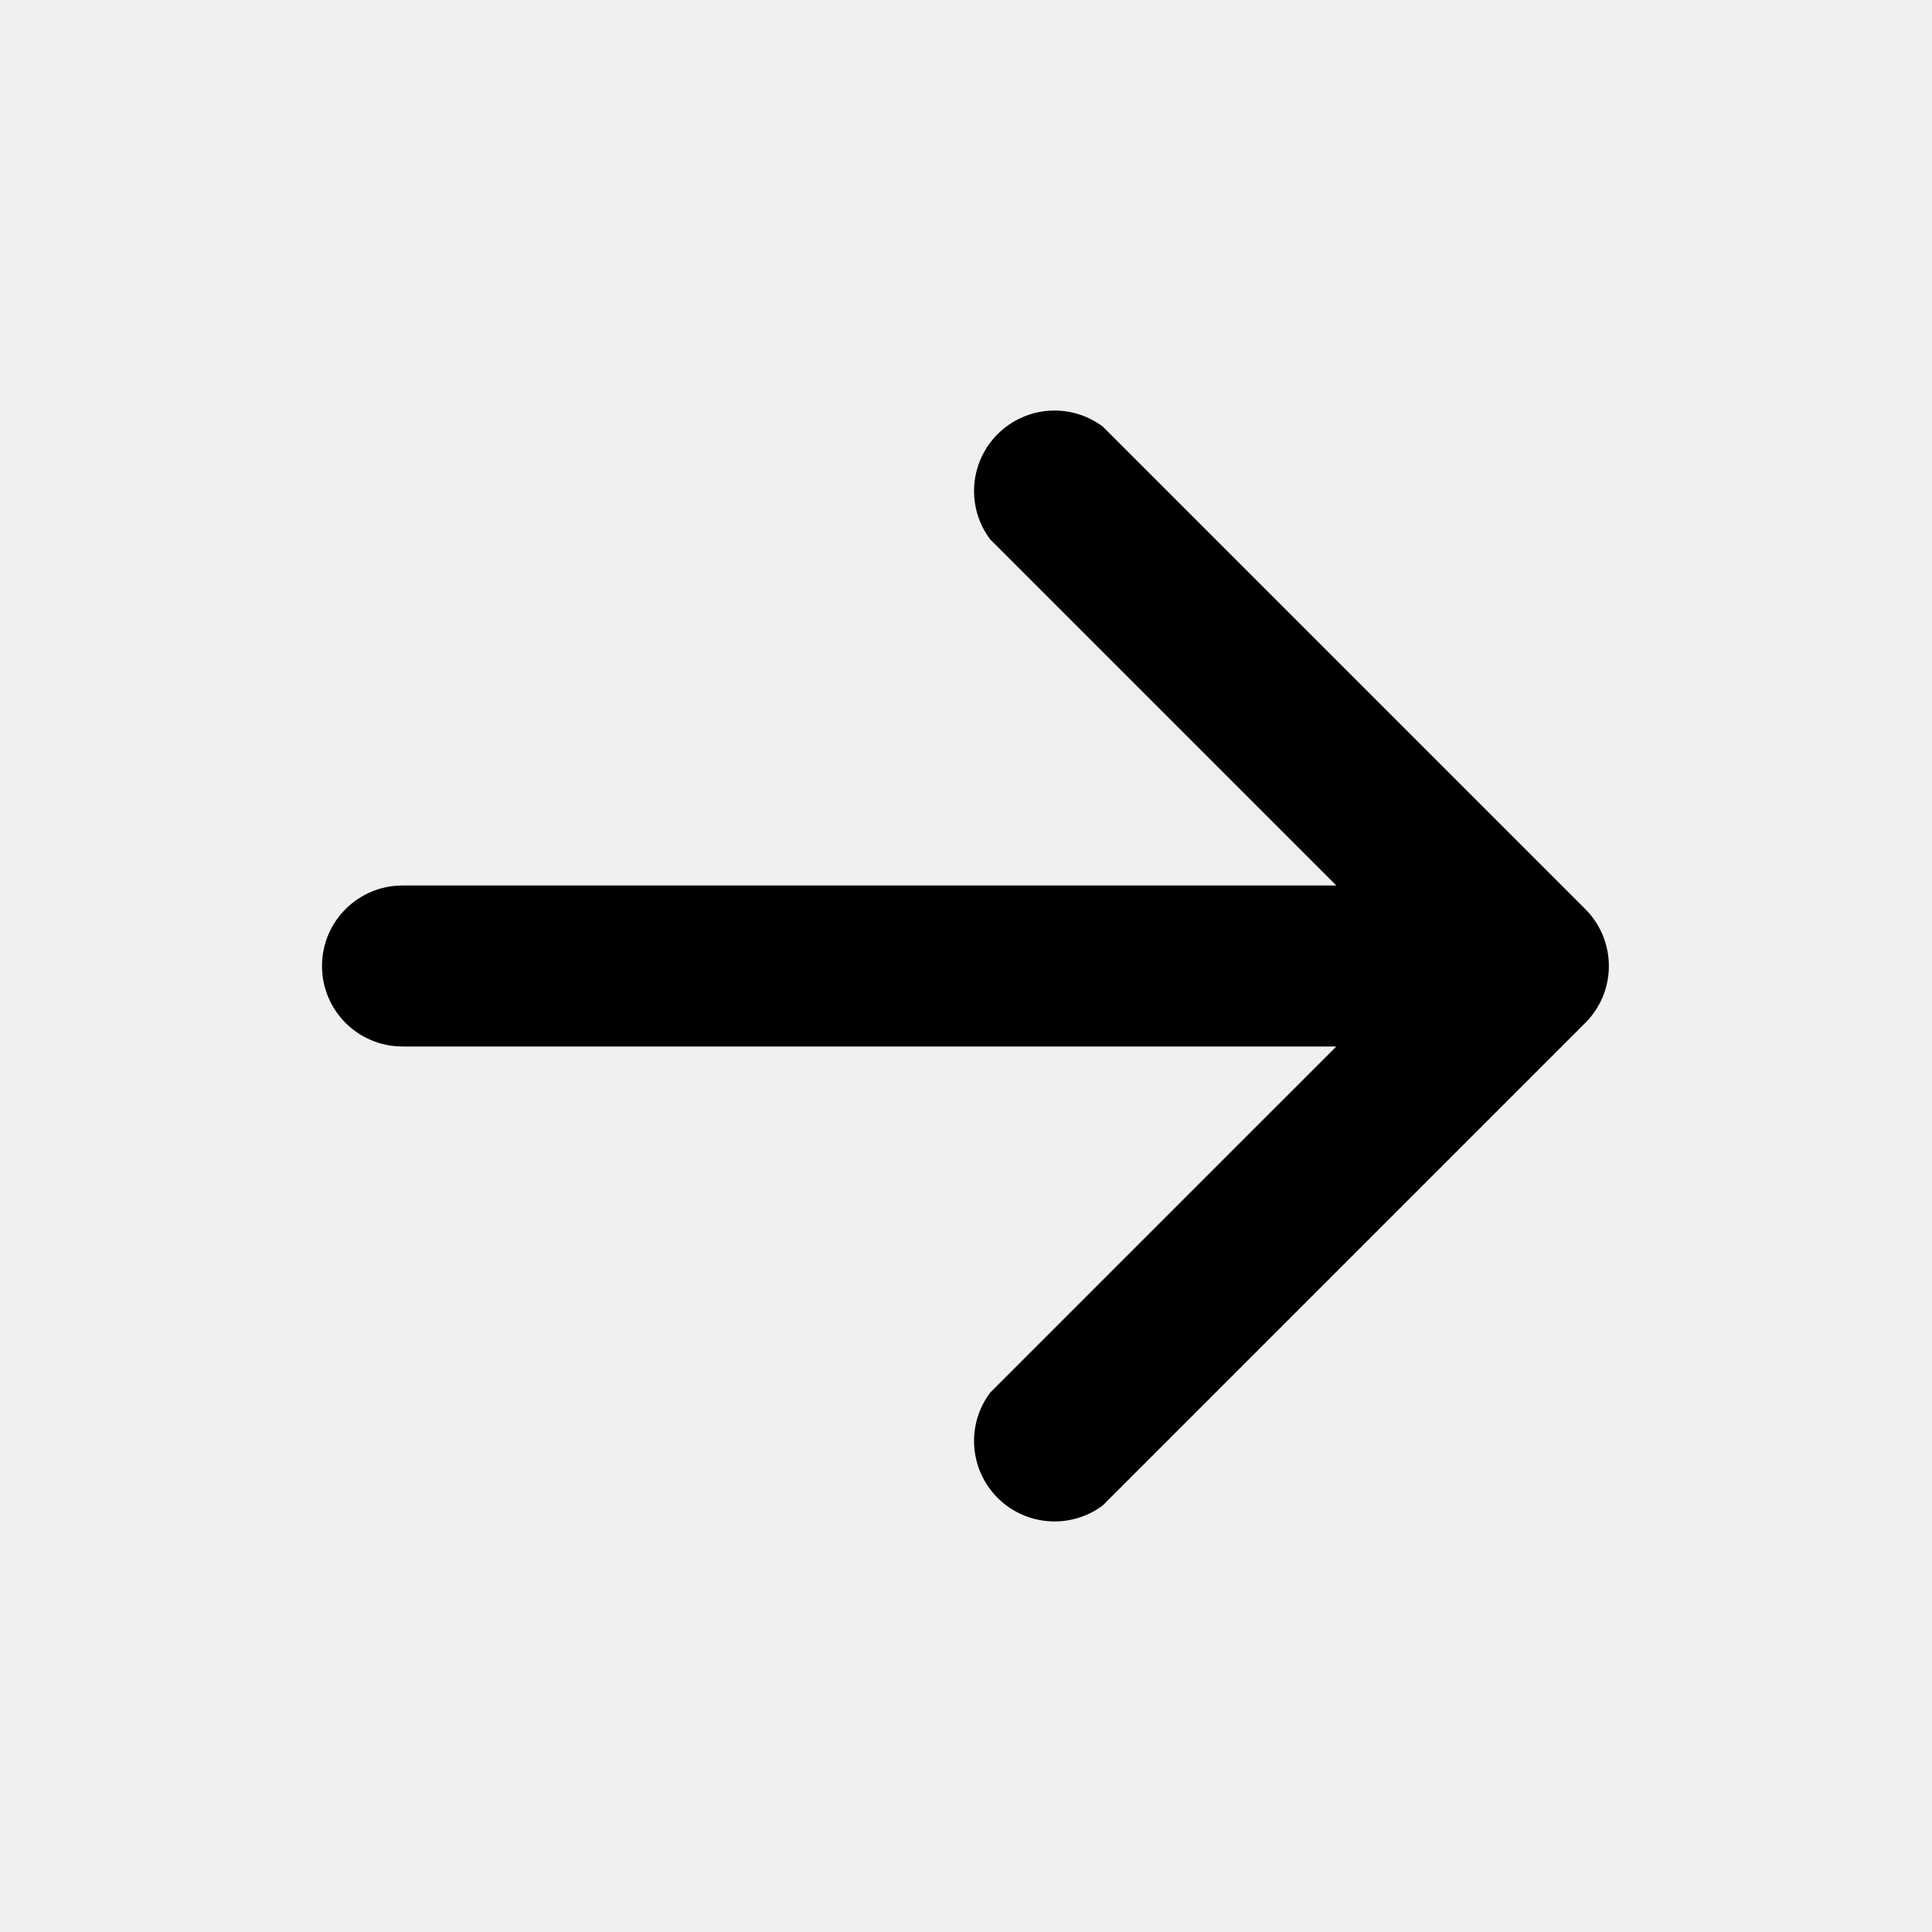
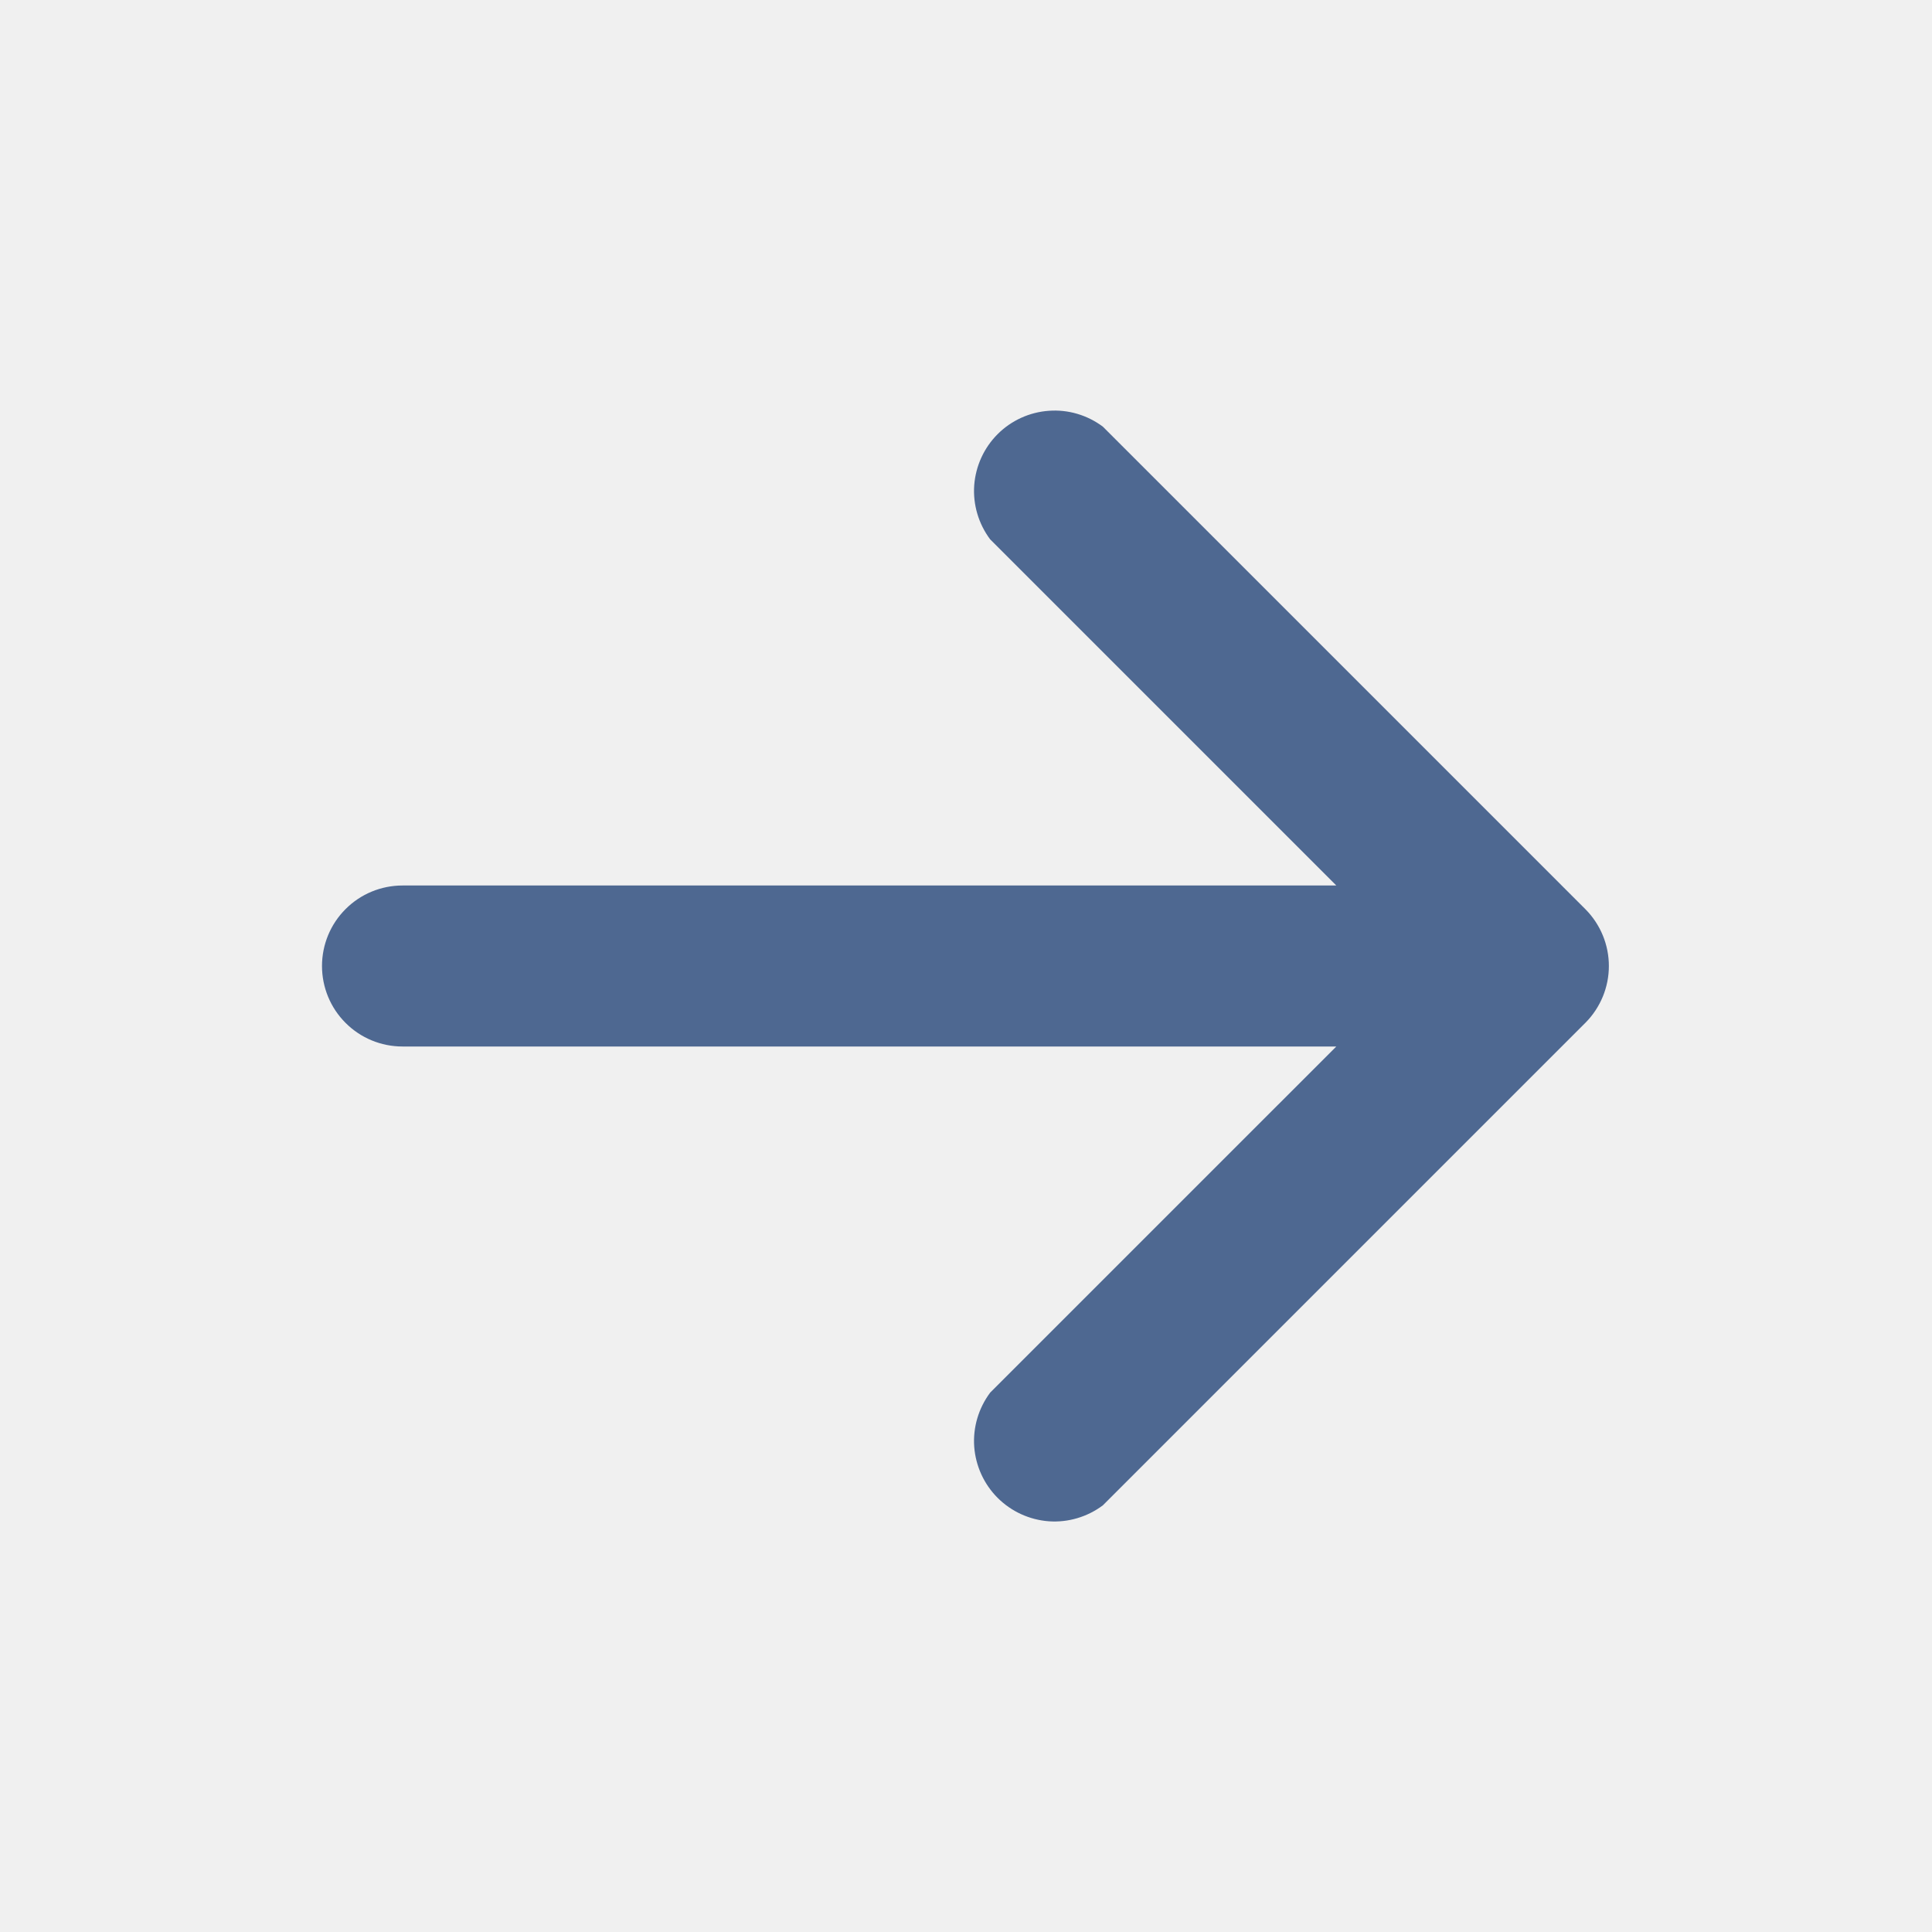
- <svg xmlns="http://www.w3.org/2000/svg" viewBox="0 0 24 24">
+ <svg xmlns="http://www.w3.org/2000/svg" width="24" height="24" viewBox="0 0 24 24" fill="none">
+   <g clip-path="url(#clip0_2_36)">
+     <path d="M16.6 11L12.3 6.7C12.156 6.507 12.085 6.269 12.102 6.029C12.12 5.789 12.223 5.563 12.393 5.393C12.563 5.223 12.789 5.12 13.029 5.103C13.269 5.085 13.507 5.156 13.7 5.3L19.7 11.3C19.883 11.487 19.986 11.738 19.986 12C19.986 12.262 19.883 12.513 19.7 12.7L13.7 18.7C13.507 18.844 13.269 18.915 13.029 18.898C12.789 18.88 12.563 18.777 12.393 18.607C12.223 18.437 12.12 18.211 12.102 17.971C12.085 17.731 12.156 17.493 12.3 17.3L16.6 13H5C4.735 13 4.48 12.895 4.293 12.707C4.105 12.52 4 12.265 4 12C4 11.735 4.105 11.48 4.293 11.293C4.48 11.105 4.735 11 5 11H16.6Z" fill="#4E6891" />
+   </g>
  <defs>
-     <style>.cls-1{fill:none;}</style>
+     <clipPath id="clip0_2_36">
+       <rect width="24" height="24" fill="white" />
+     </clipPath>
  </defs>
-   <g id="Layer_2" data-name="Layer 2">
-     <g id="Layer_1-2" data-name="Layer 1">
-       <rect class="cls-1" width="24" height="24" />
-       <path d="M16.6,11,12.3,6.7a1,1,0,0,1,1.4-1.4l6,6a1,1,0,0,1,0,1.4l-6,6a1,1,0,0,1-1.4-1.4L16.6,13H5a1,1,0,0,1,0-2Z" />
-     </g>
-   </g>
</svg>
